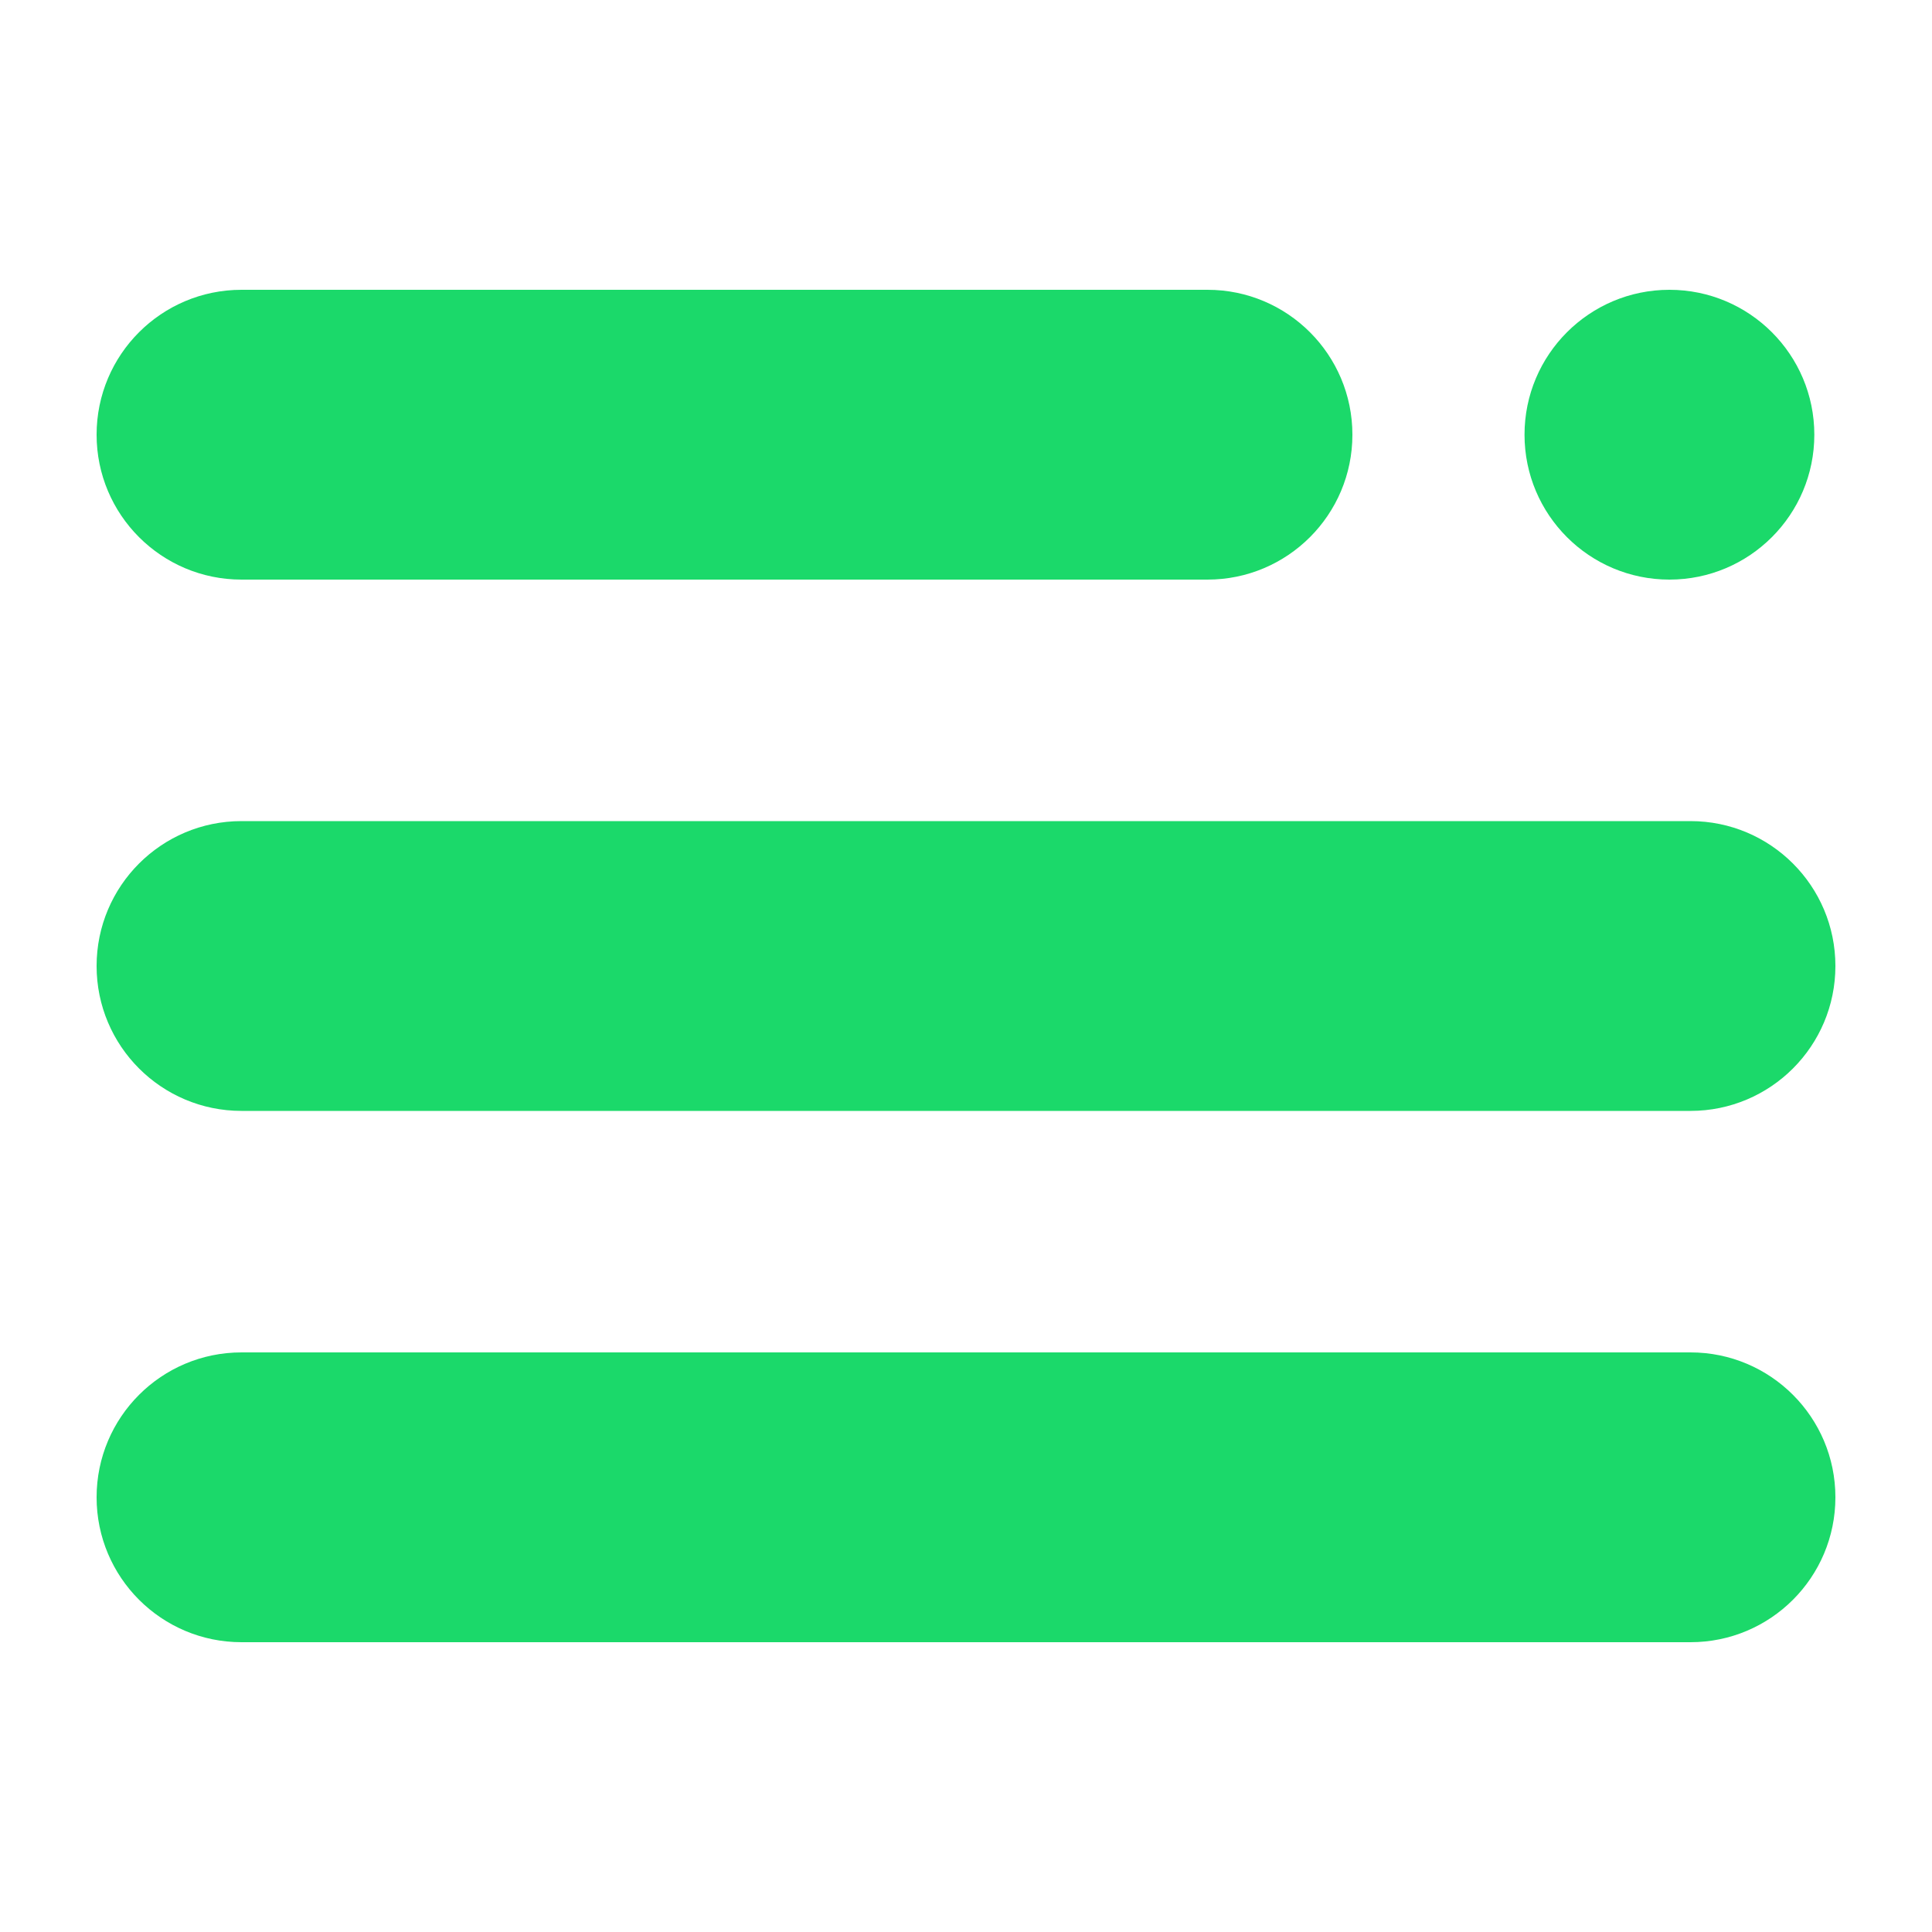
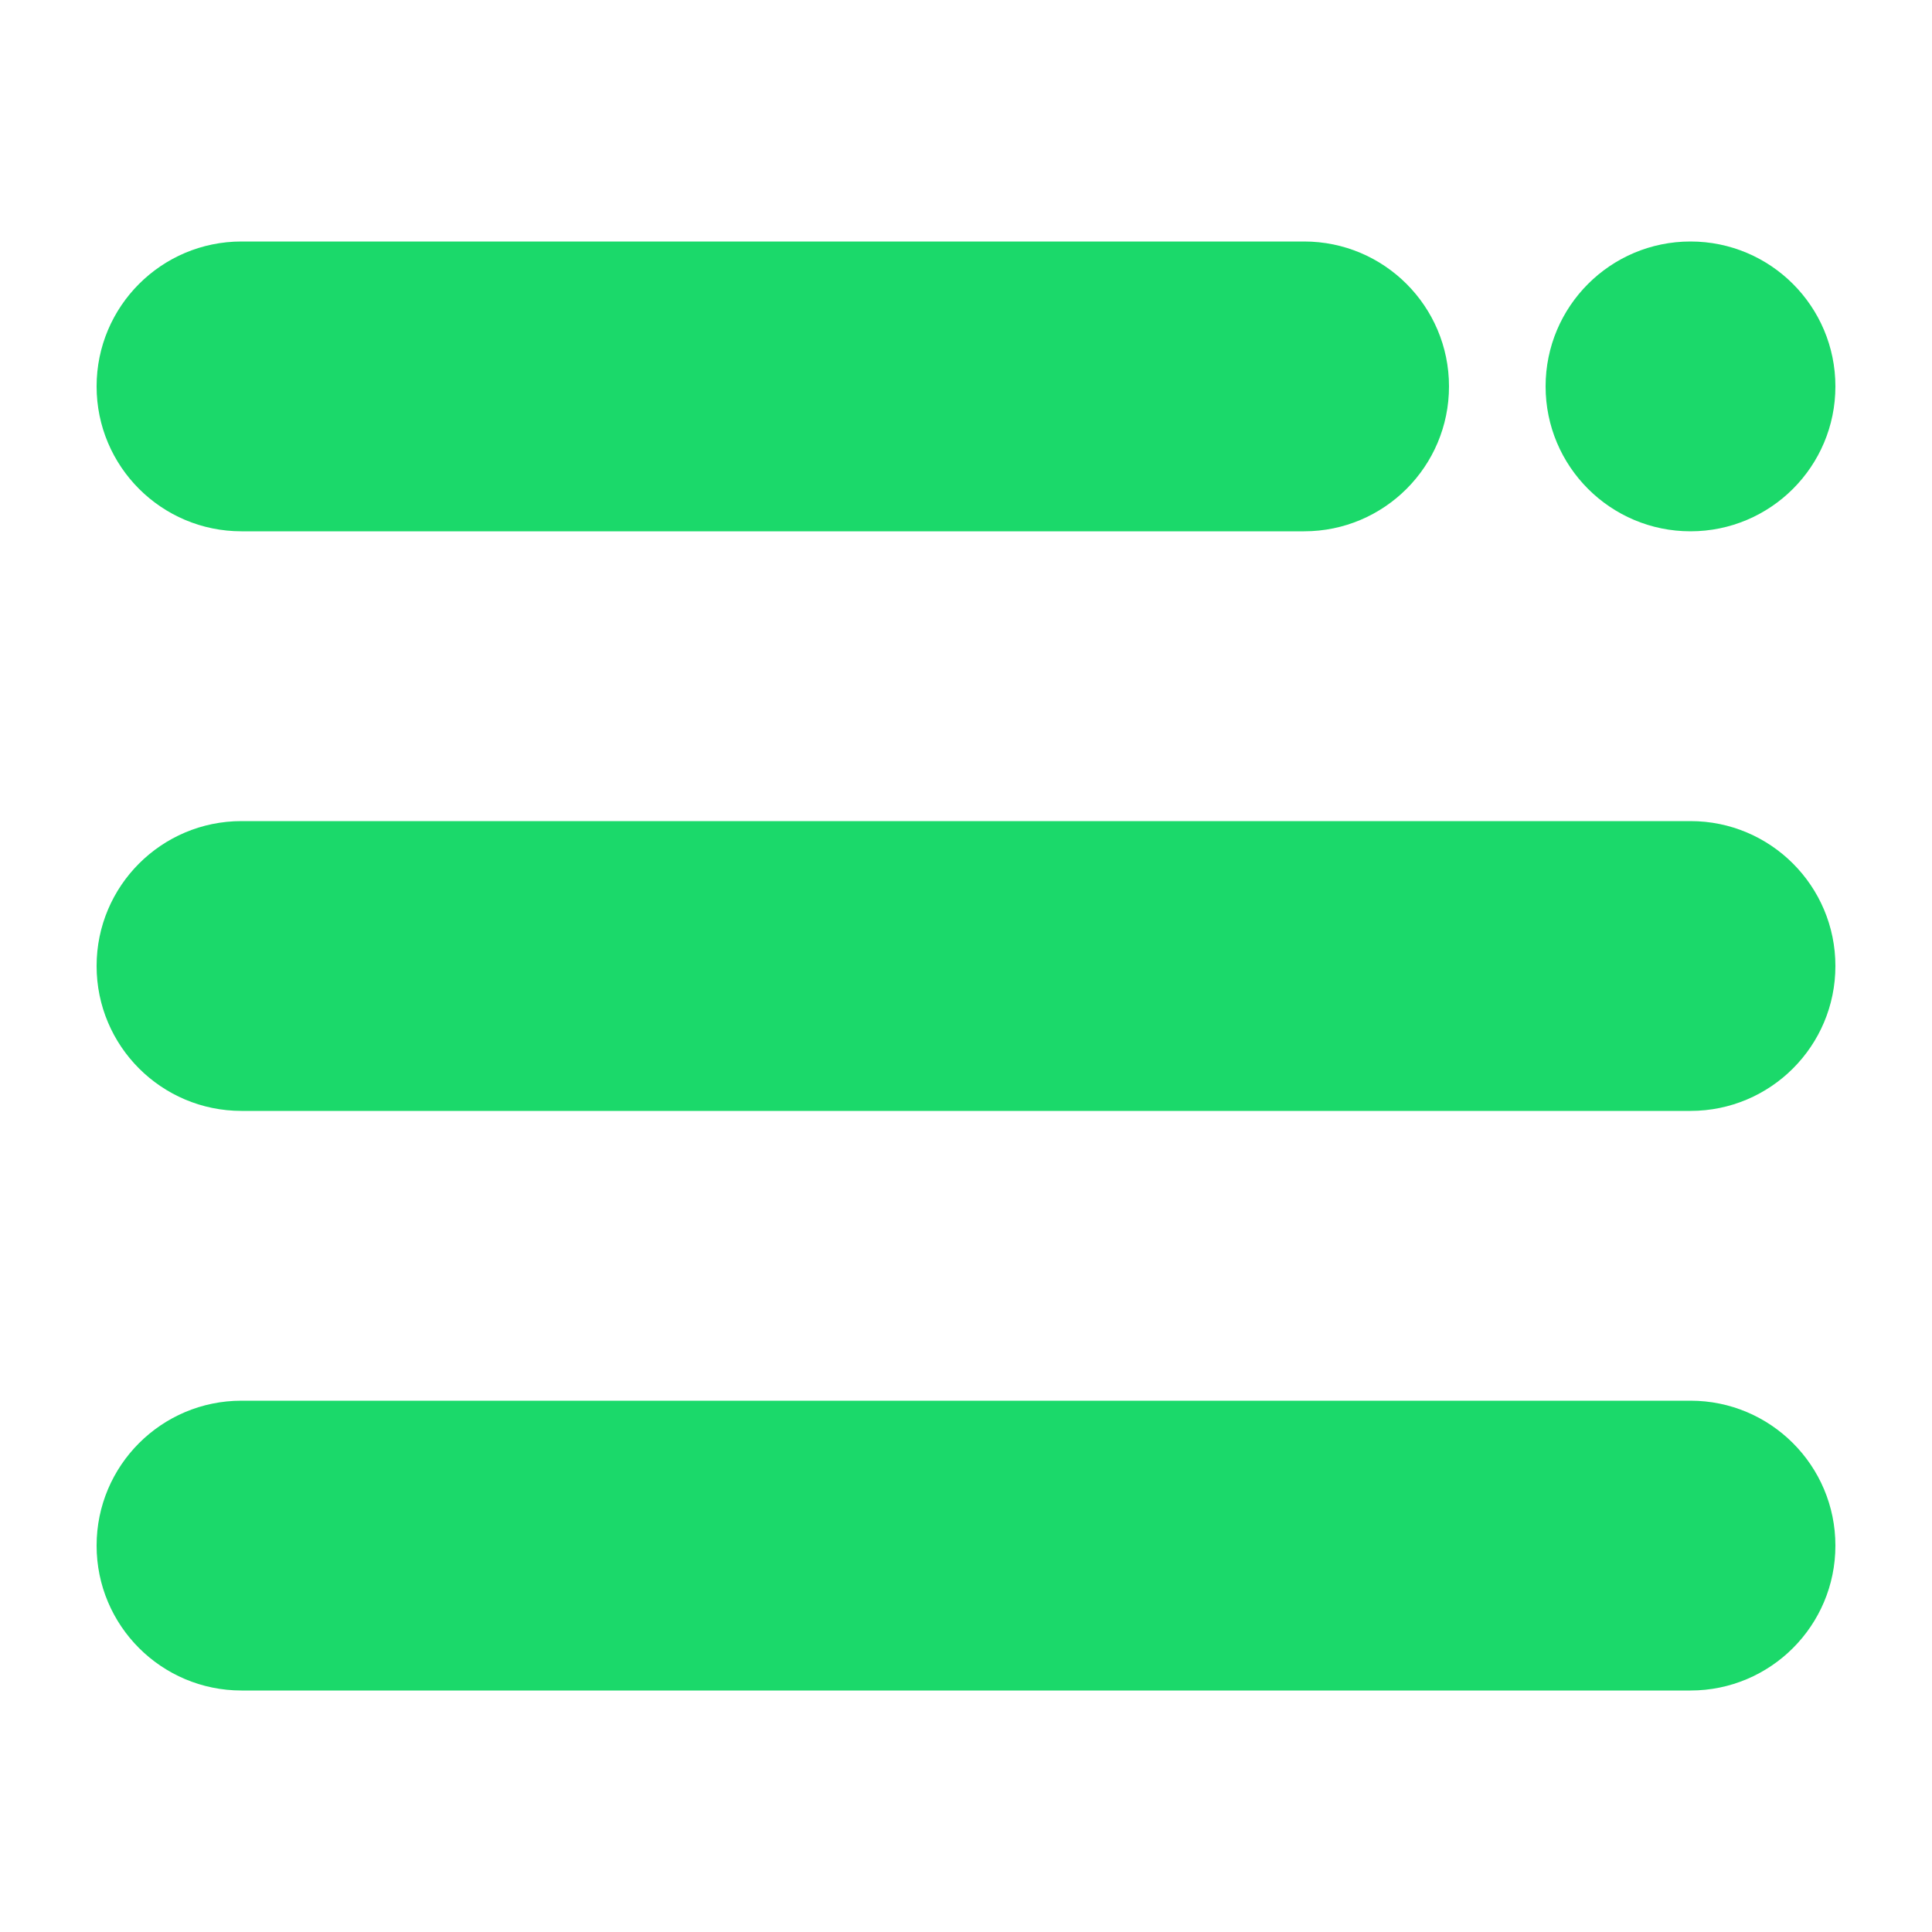
<svg xmlns="http://www.w3.org/2000/svg" width="100mm" height="100mm" viewBox="0 0 100 100" version="1.1" id="svg1">
  <defs id="defs1" />
  <g id="layer1">
-     <rect style="fill:#1bd96a;fill-opacity:1;stroke:none;stroke-width:0.345;stroke-linejoin:round;stroke-opacity:1" id="rect1" width="65" height="15" x="5" y="15" ry="7.5" />
-     <rect style="fill:#1bd96a;fill-opacity:1;stroke:none;stroke-width:0.166;stroke-linejoin:round;stroke-opacity:1" id="rect1-8" width="15" height="15" x="78.909" y="15" ry="7.5" />
-     <rect style="fill:#1bd96a;fill-opacity:1;stroke:none;stroke-width:0.406;stroke-linejoin:round;stroke-opacity:1" id="rect1-3" width="90" height="15" x="5" y="70" ry="7.5" />
+     <rect style="fill:#1bd96a;fill-opacity:1;stroke:none;stroke-width:0.358;stroke-linejoin:round;stroke-opacity:1" id="rect1" width="70" height="15" x="5" y="12.5" ry="7.5" />
+     <rect style="fill:#1bd96a;fill-opacity:1;stroke:none;stroke-width:0.166;stroke-linejoin:round;stroke-opacity:1" id="rect1-8" width="15" height="15" x="80" y="12.5" ry="7.5" />
+     <rect style="fill:#1bd96a;fill-opacity:1;stroke:none;stroke-width:0.406;stroke-linejoin:round;stroke-opacity:1" id="rect1-3" width="90" height="15" x="5" y="72.5" ry="7.5" />
    <rect style="fill:#1bd96a;fill-opacity:1;stroke:none;stroke-width:0.406;stroke-linejoin:round;stroke-opacity:1" id="rect1-3-8" width="90" height="15" x="5" y="42.5" ry="7.5" />
  </g>
</svg>
